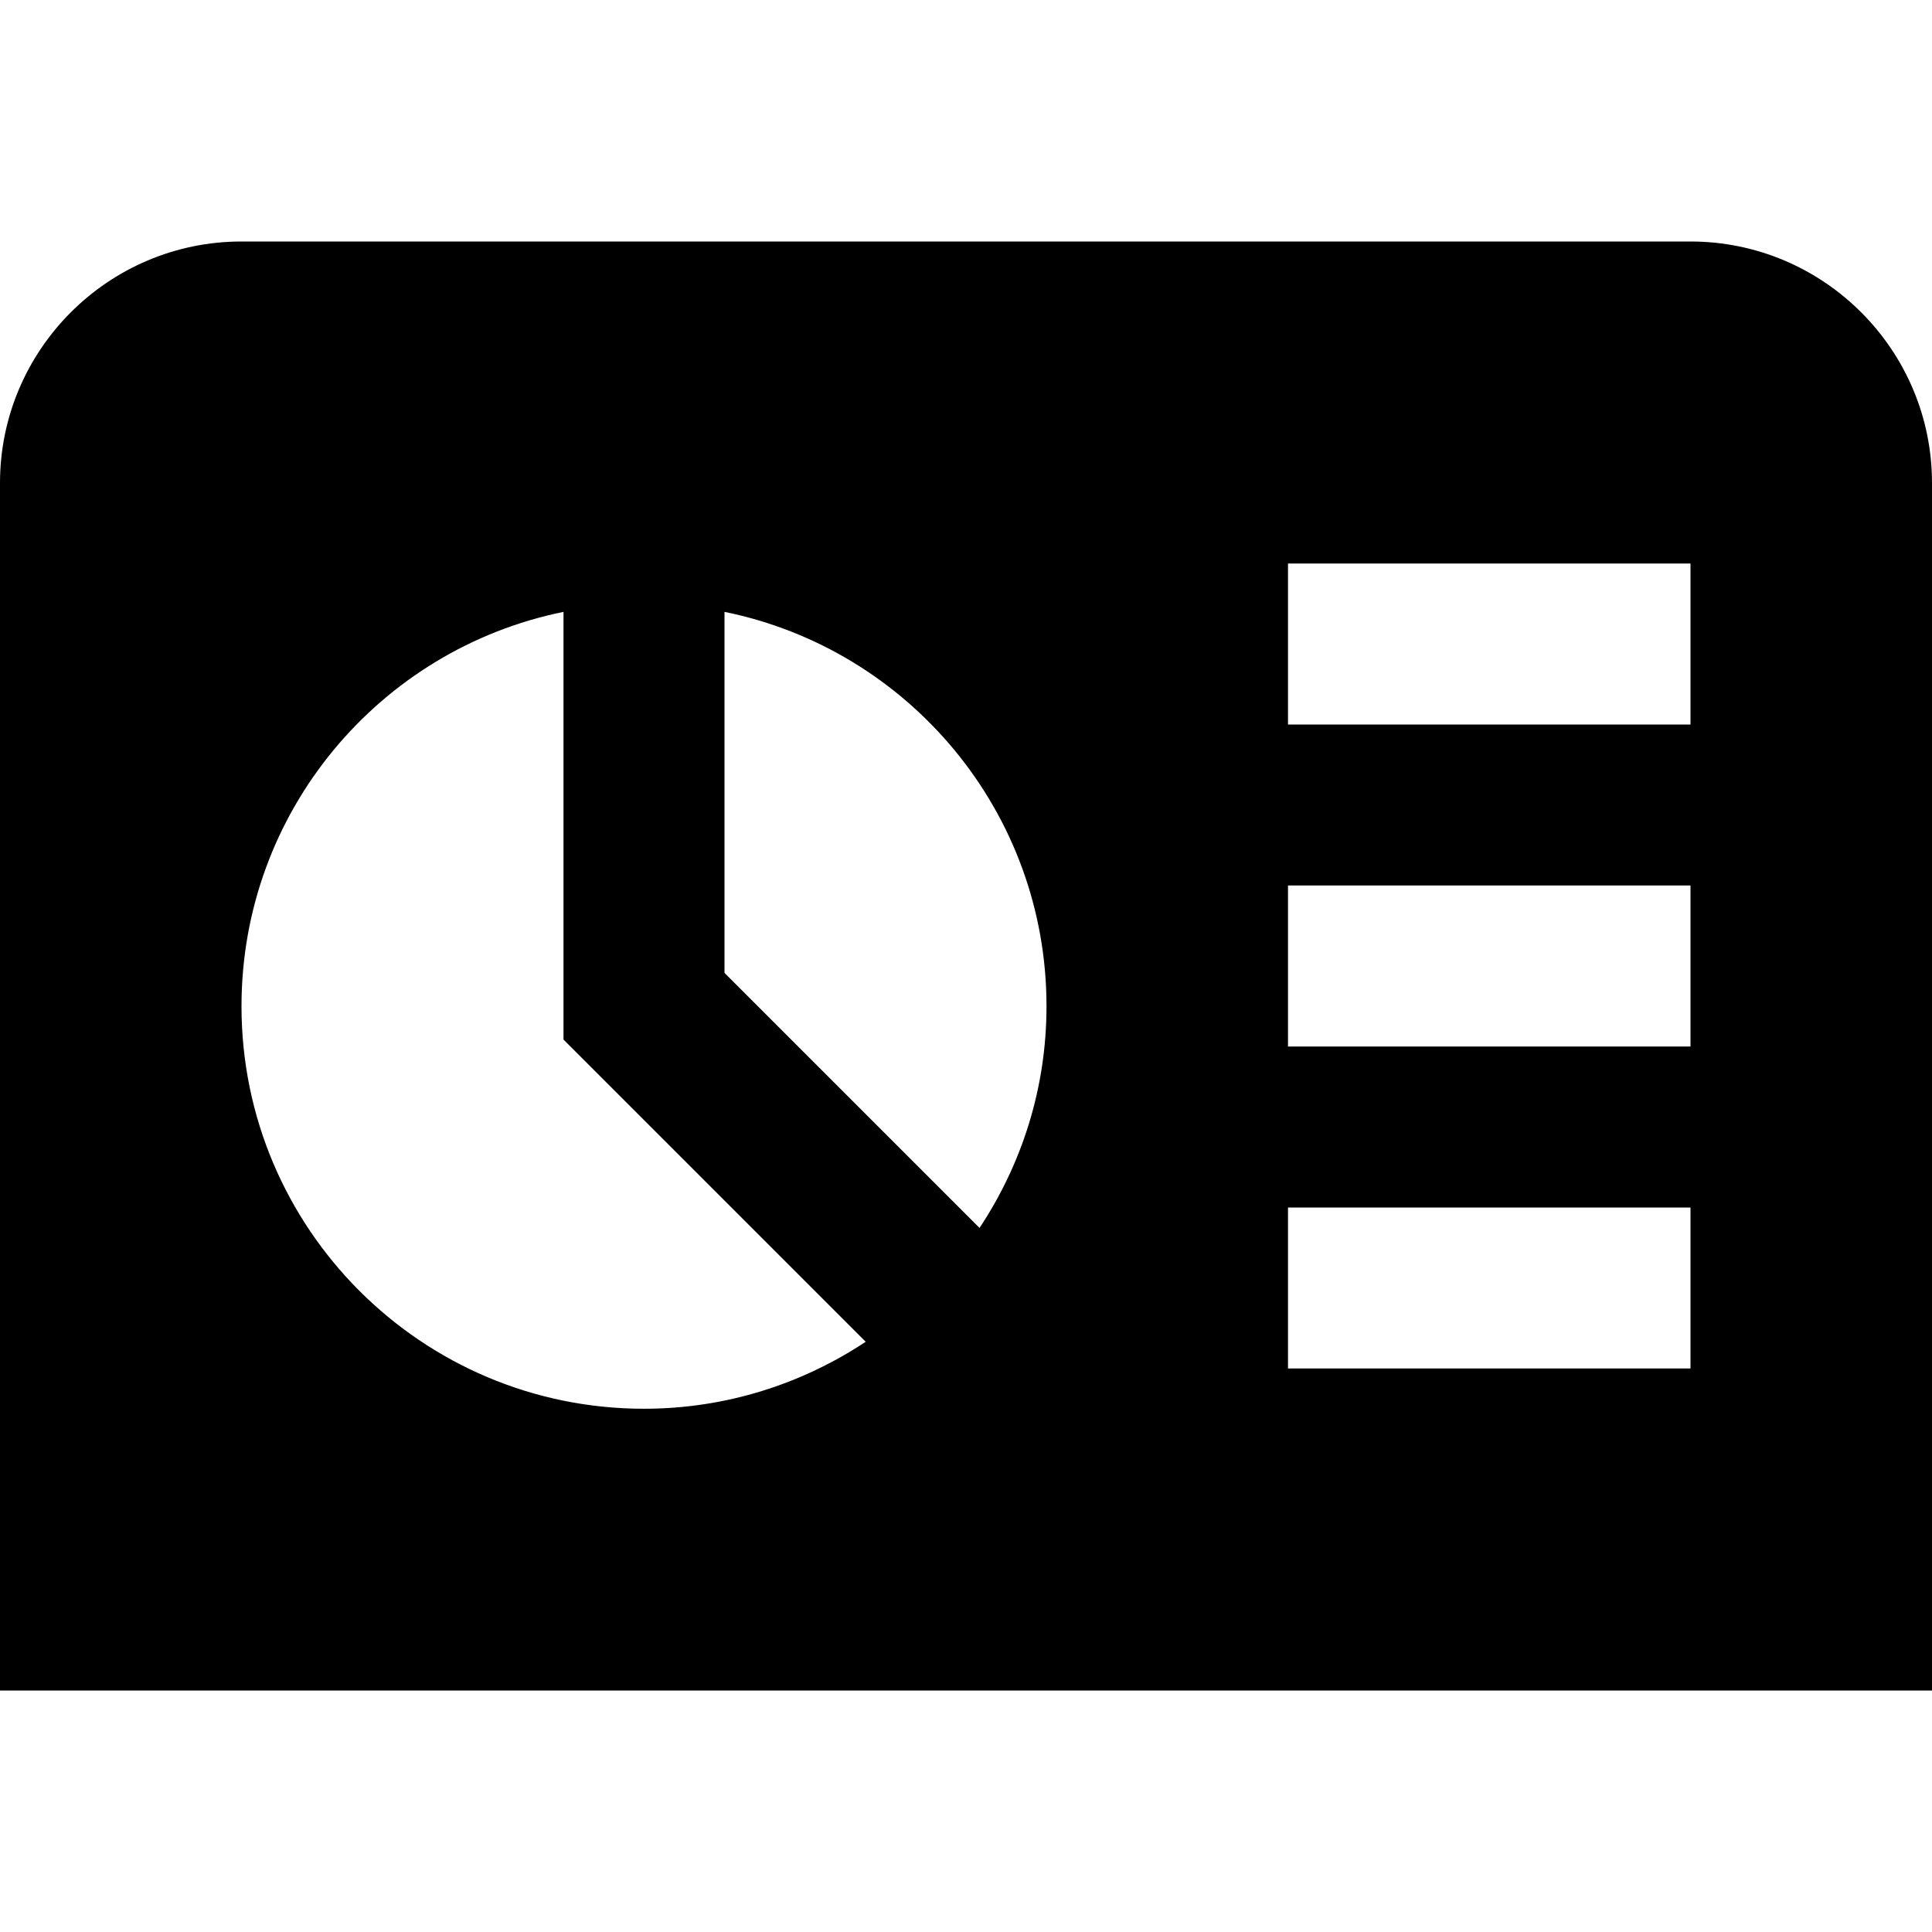
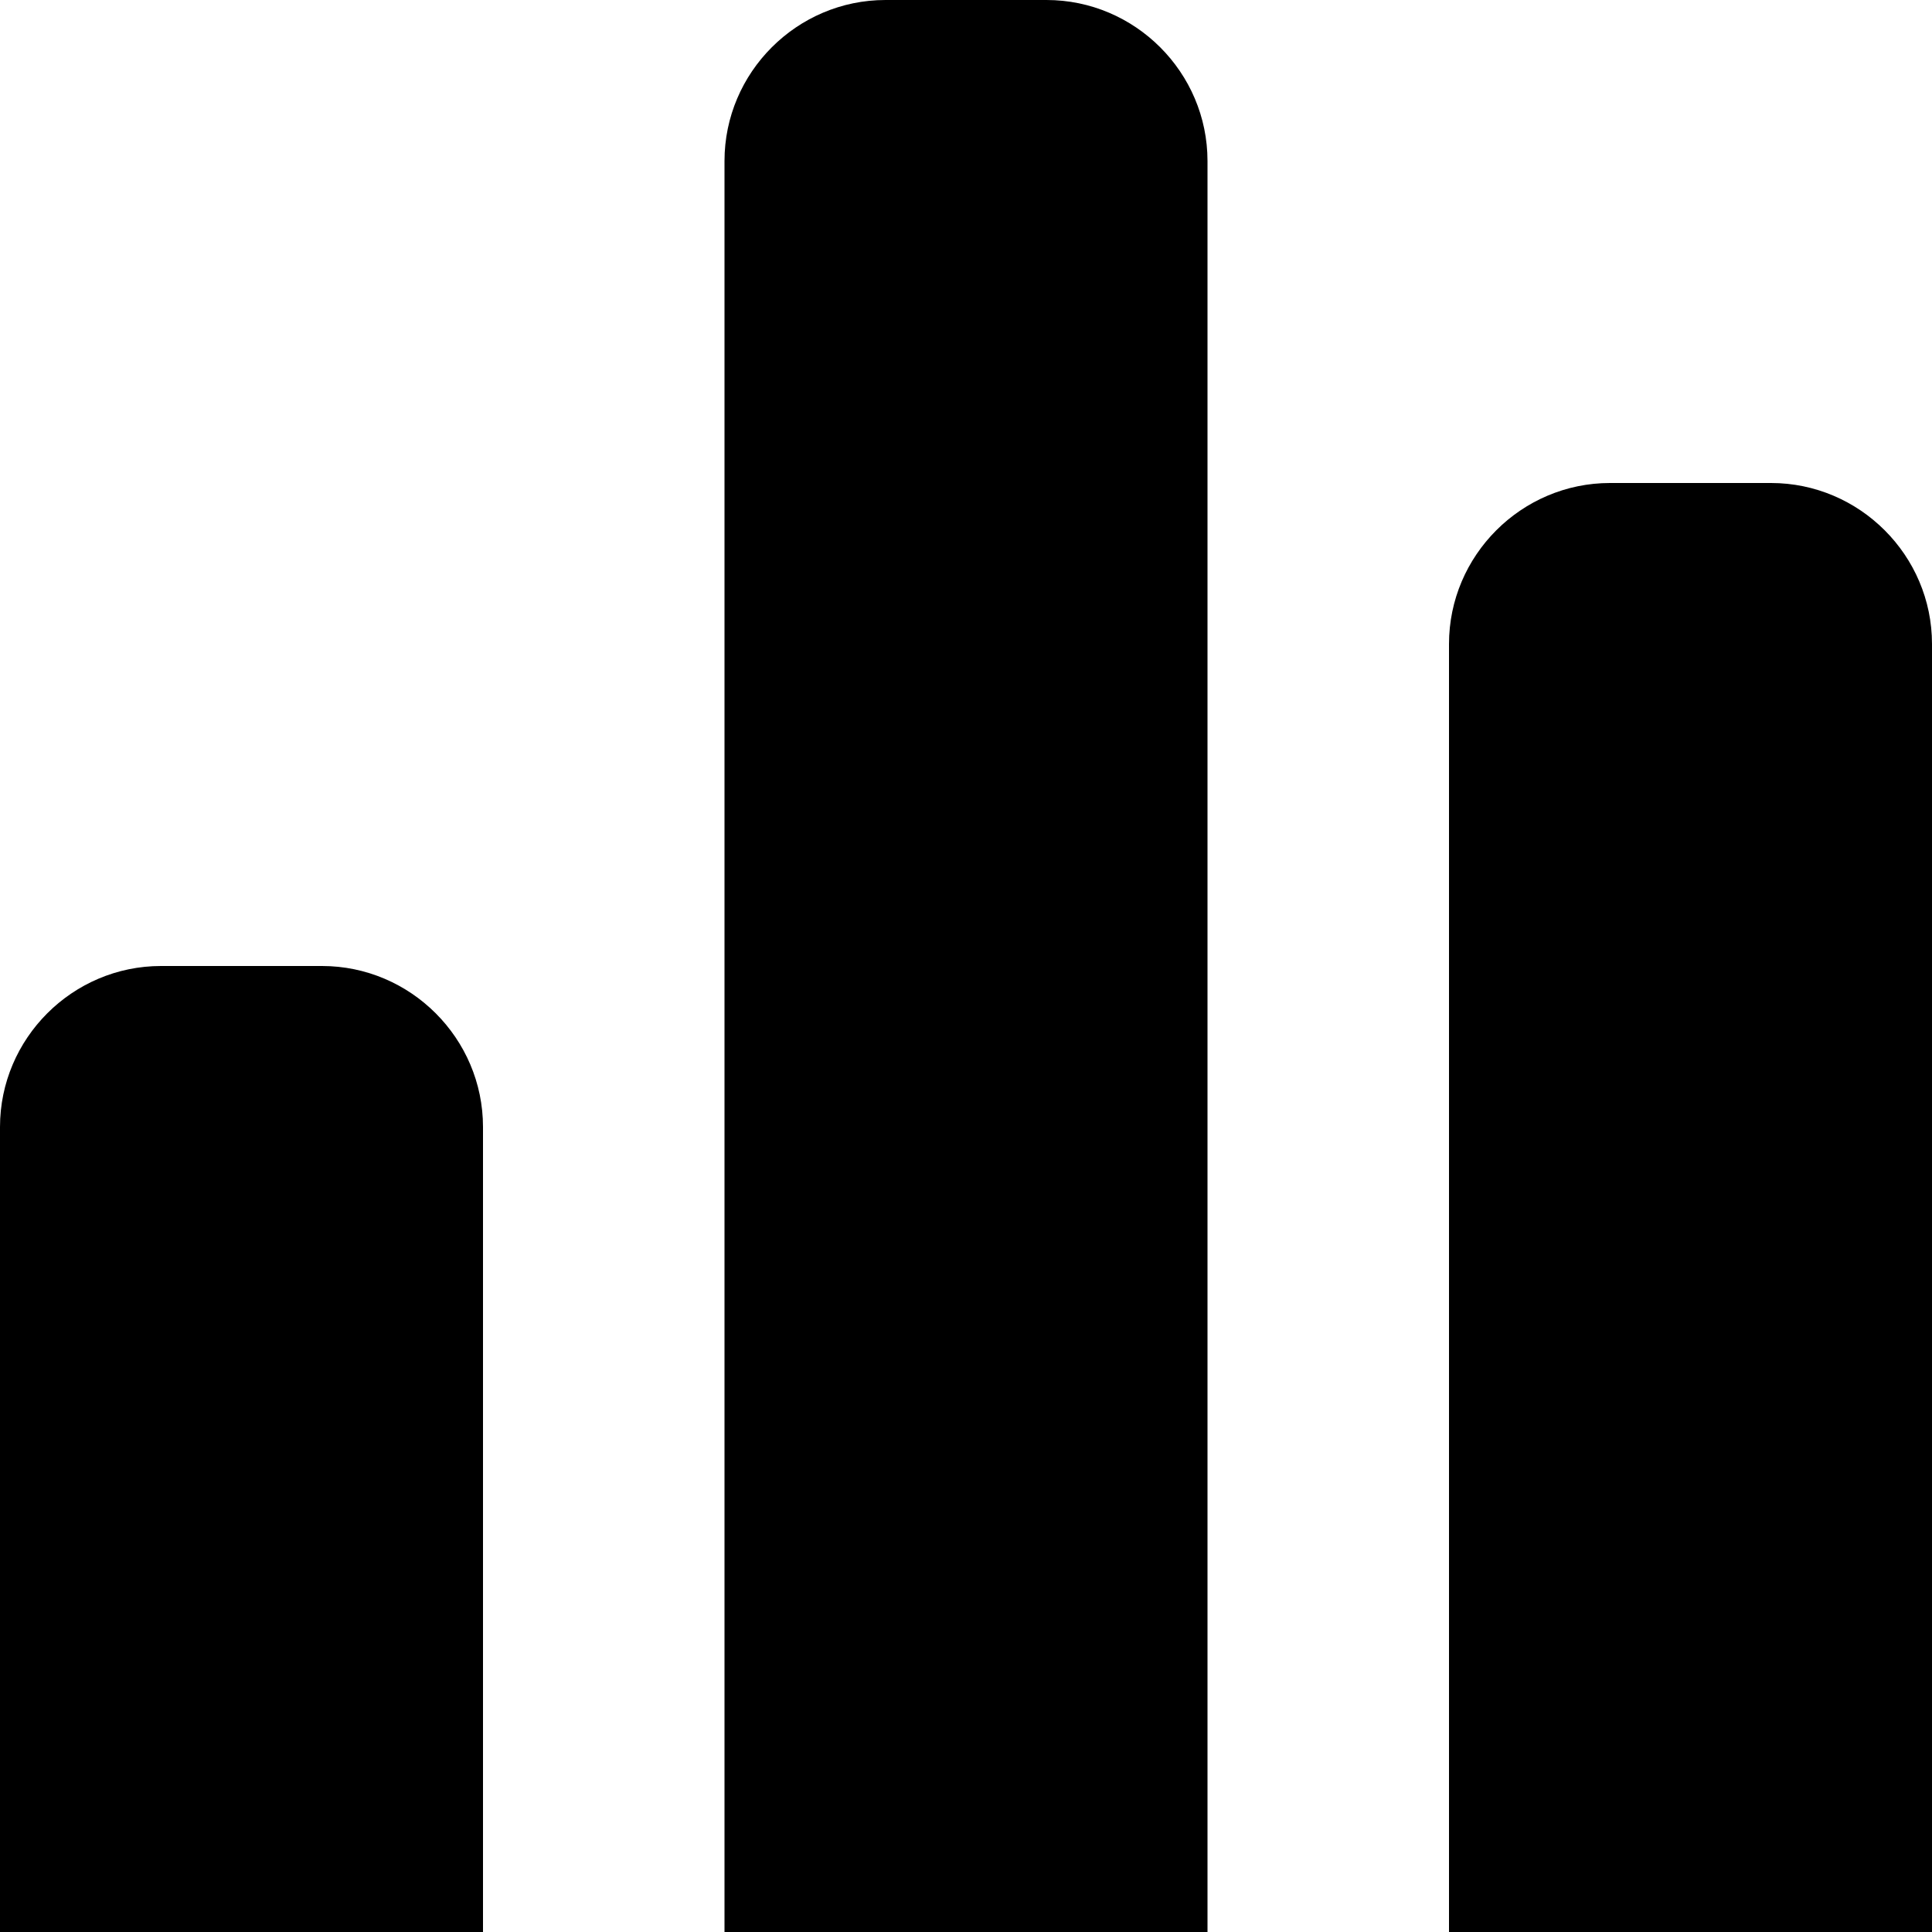
- <svg xmlns="http://www.w3.org/2000/svg" id="Layer_1" data-name="Layer 1" viewBox="0 0 24 24">
-   <path d="M21,3H3c-1.654,0-3,1.346-3,3v15H24V6c0-1.654-1.346-3-3-3Zm-13,14.5c-2.761,0-5-2.239-5-5,0-2.419,1.718-4.436,4-4.899v5.313l3.754,3.754c-.79,.523-1.736,.832-2.754,.832Zm4.168-2.246l-3.168-3.168V7.601c2.282,.463,4,2.48,4,4.899,0,1.019-.308,1.964-.832,2.754Zm8.832,1.746h-5v-2h5v2Zm0-4h-5v-2h5v2Zm0-4h-5v-2h5v2Z" />
+ <svg xmlns="http://www.w3.org/2000/svg" id="Layer_1" data-name="Layer 1" viewBox="0 0 24 24" width="512" height="512">
+   <path d="M24,8V24h-6V8c0-1.1,.9-2,2-2h2c1.1,0,2,.9,2,2ZM13,0h-2c-1.1,0-2,.9-2,2V24h6V2c0-1.1-.9-2-2-2ZM4,12H2c-1.1,0-2,.9-2,2v10H6V14c0-1.1-.9-2-2-2Z" />
</svg>
